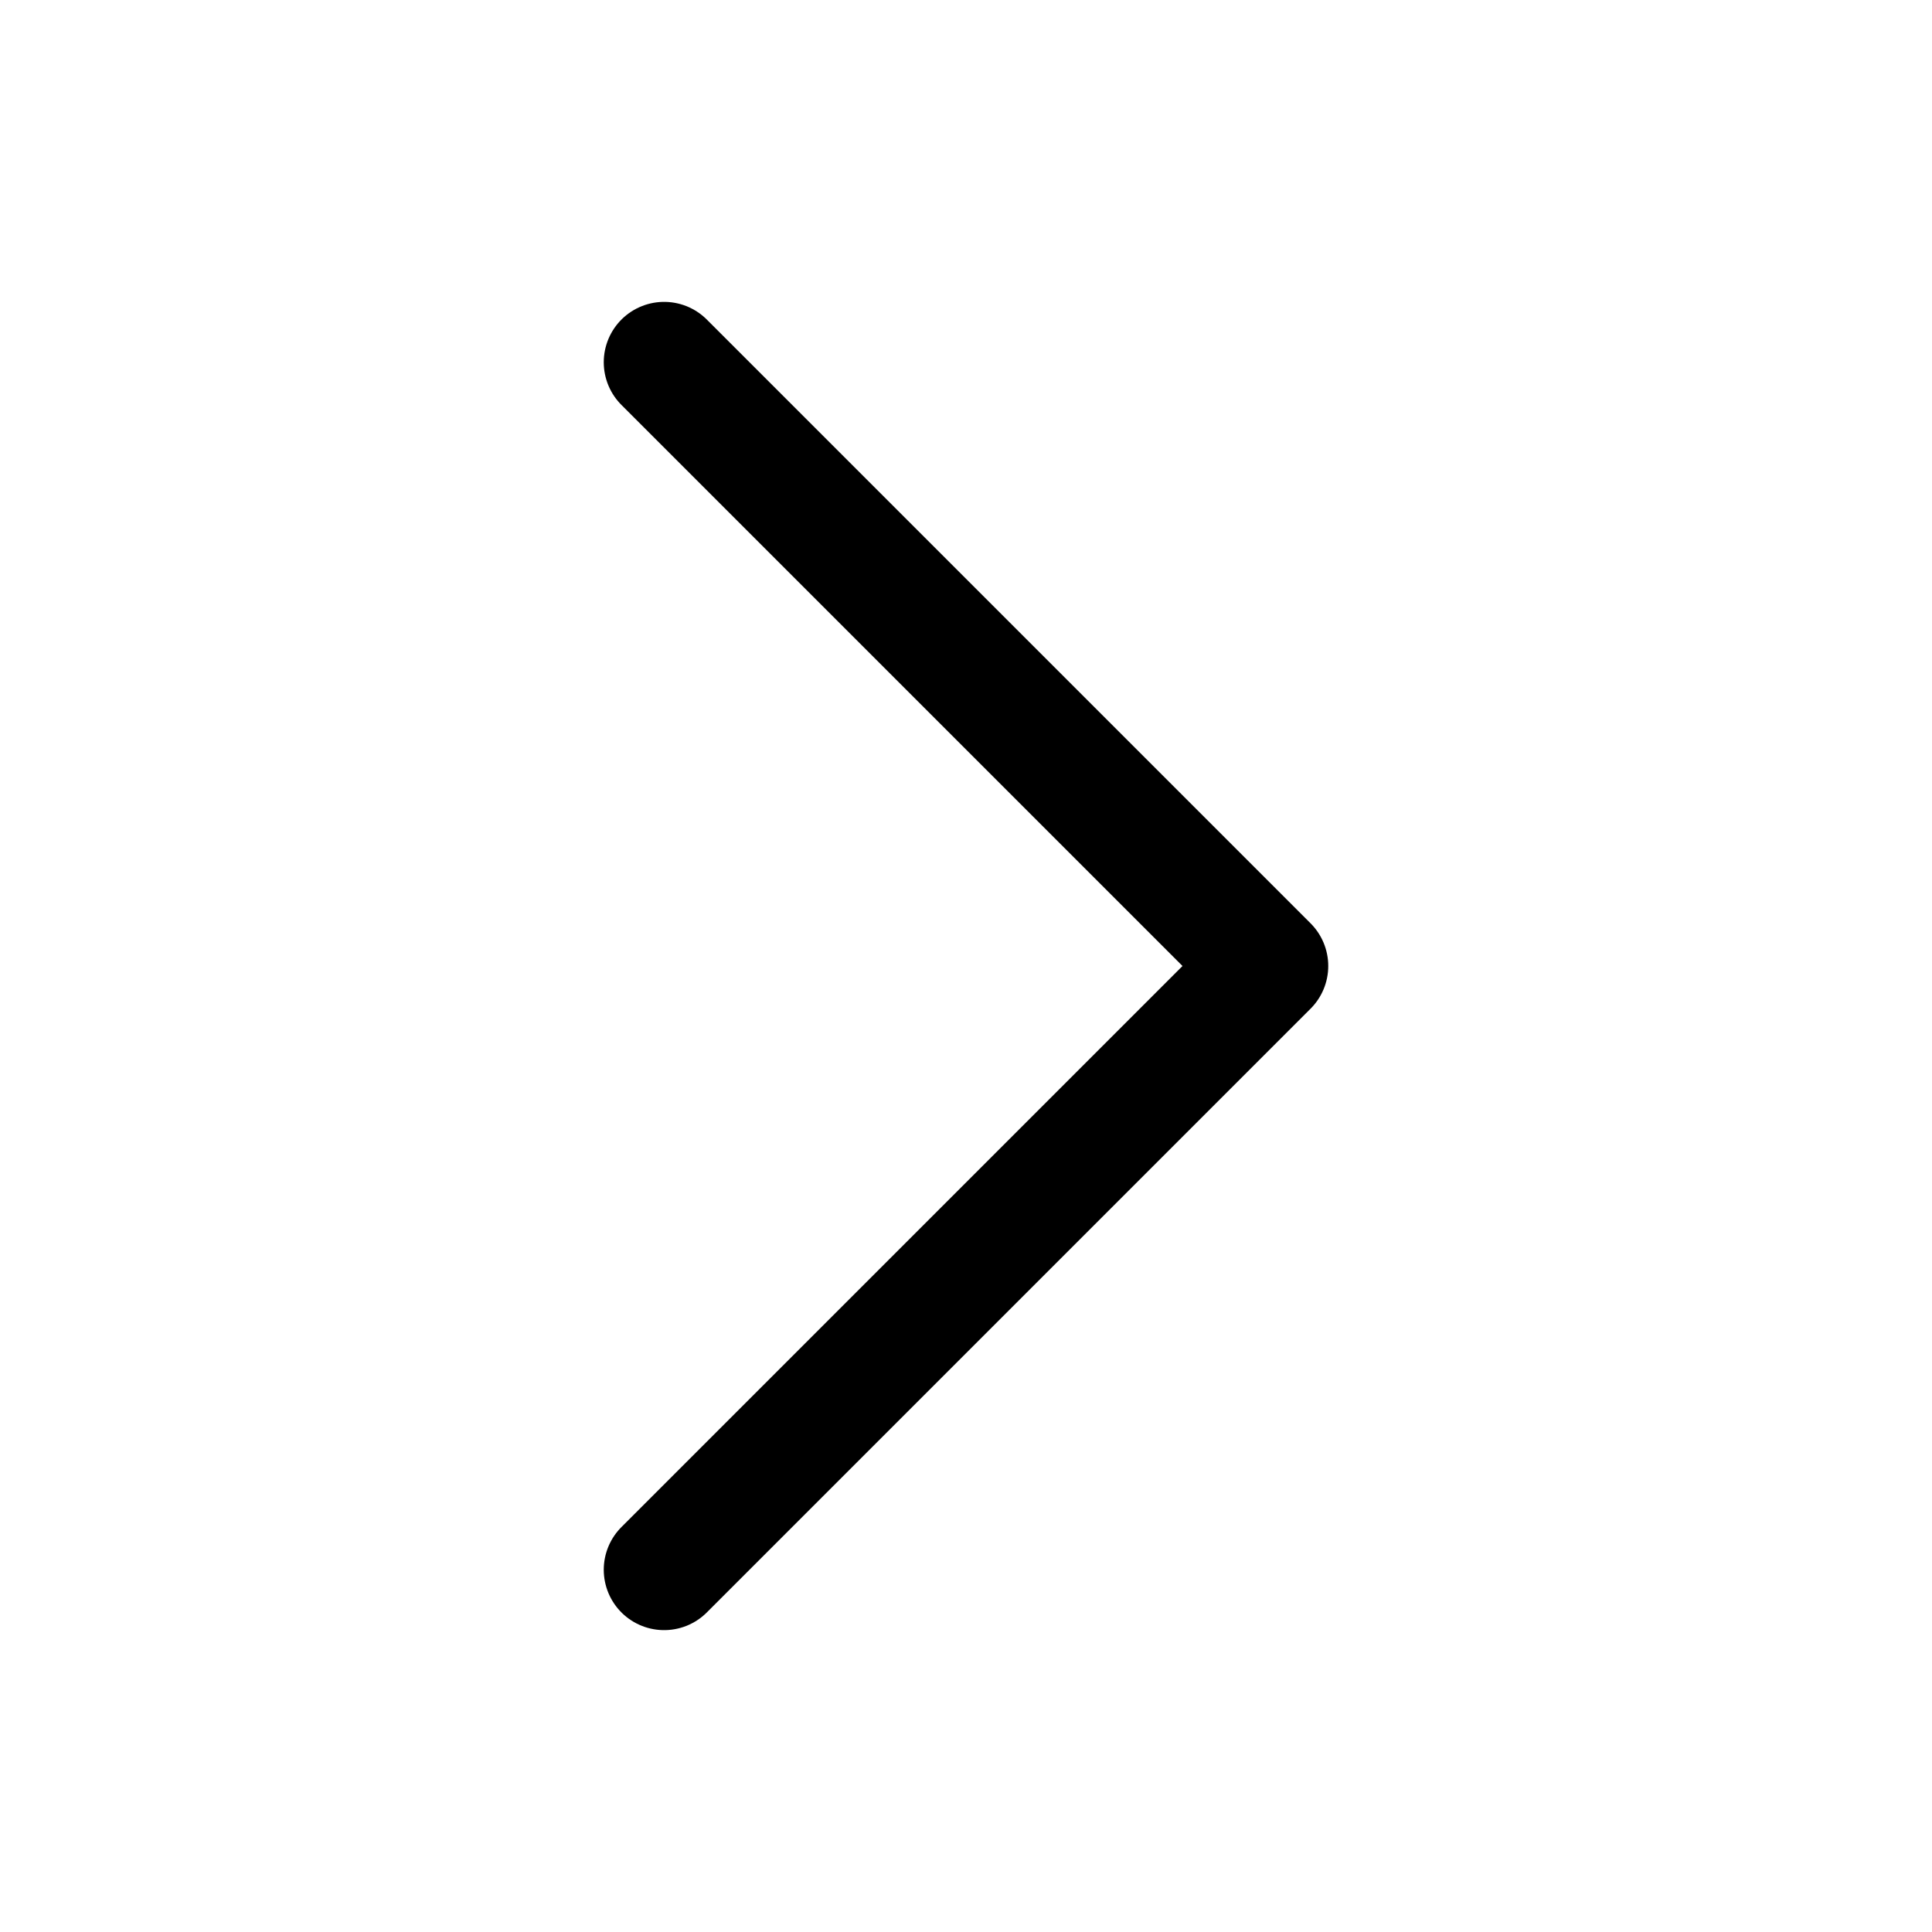
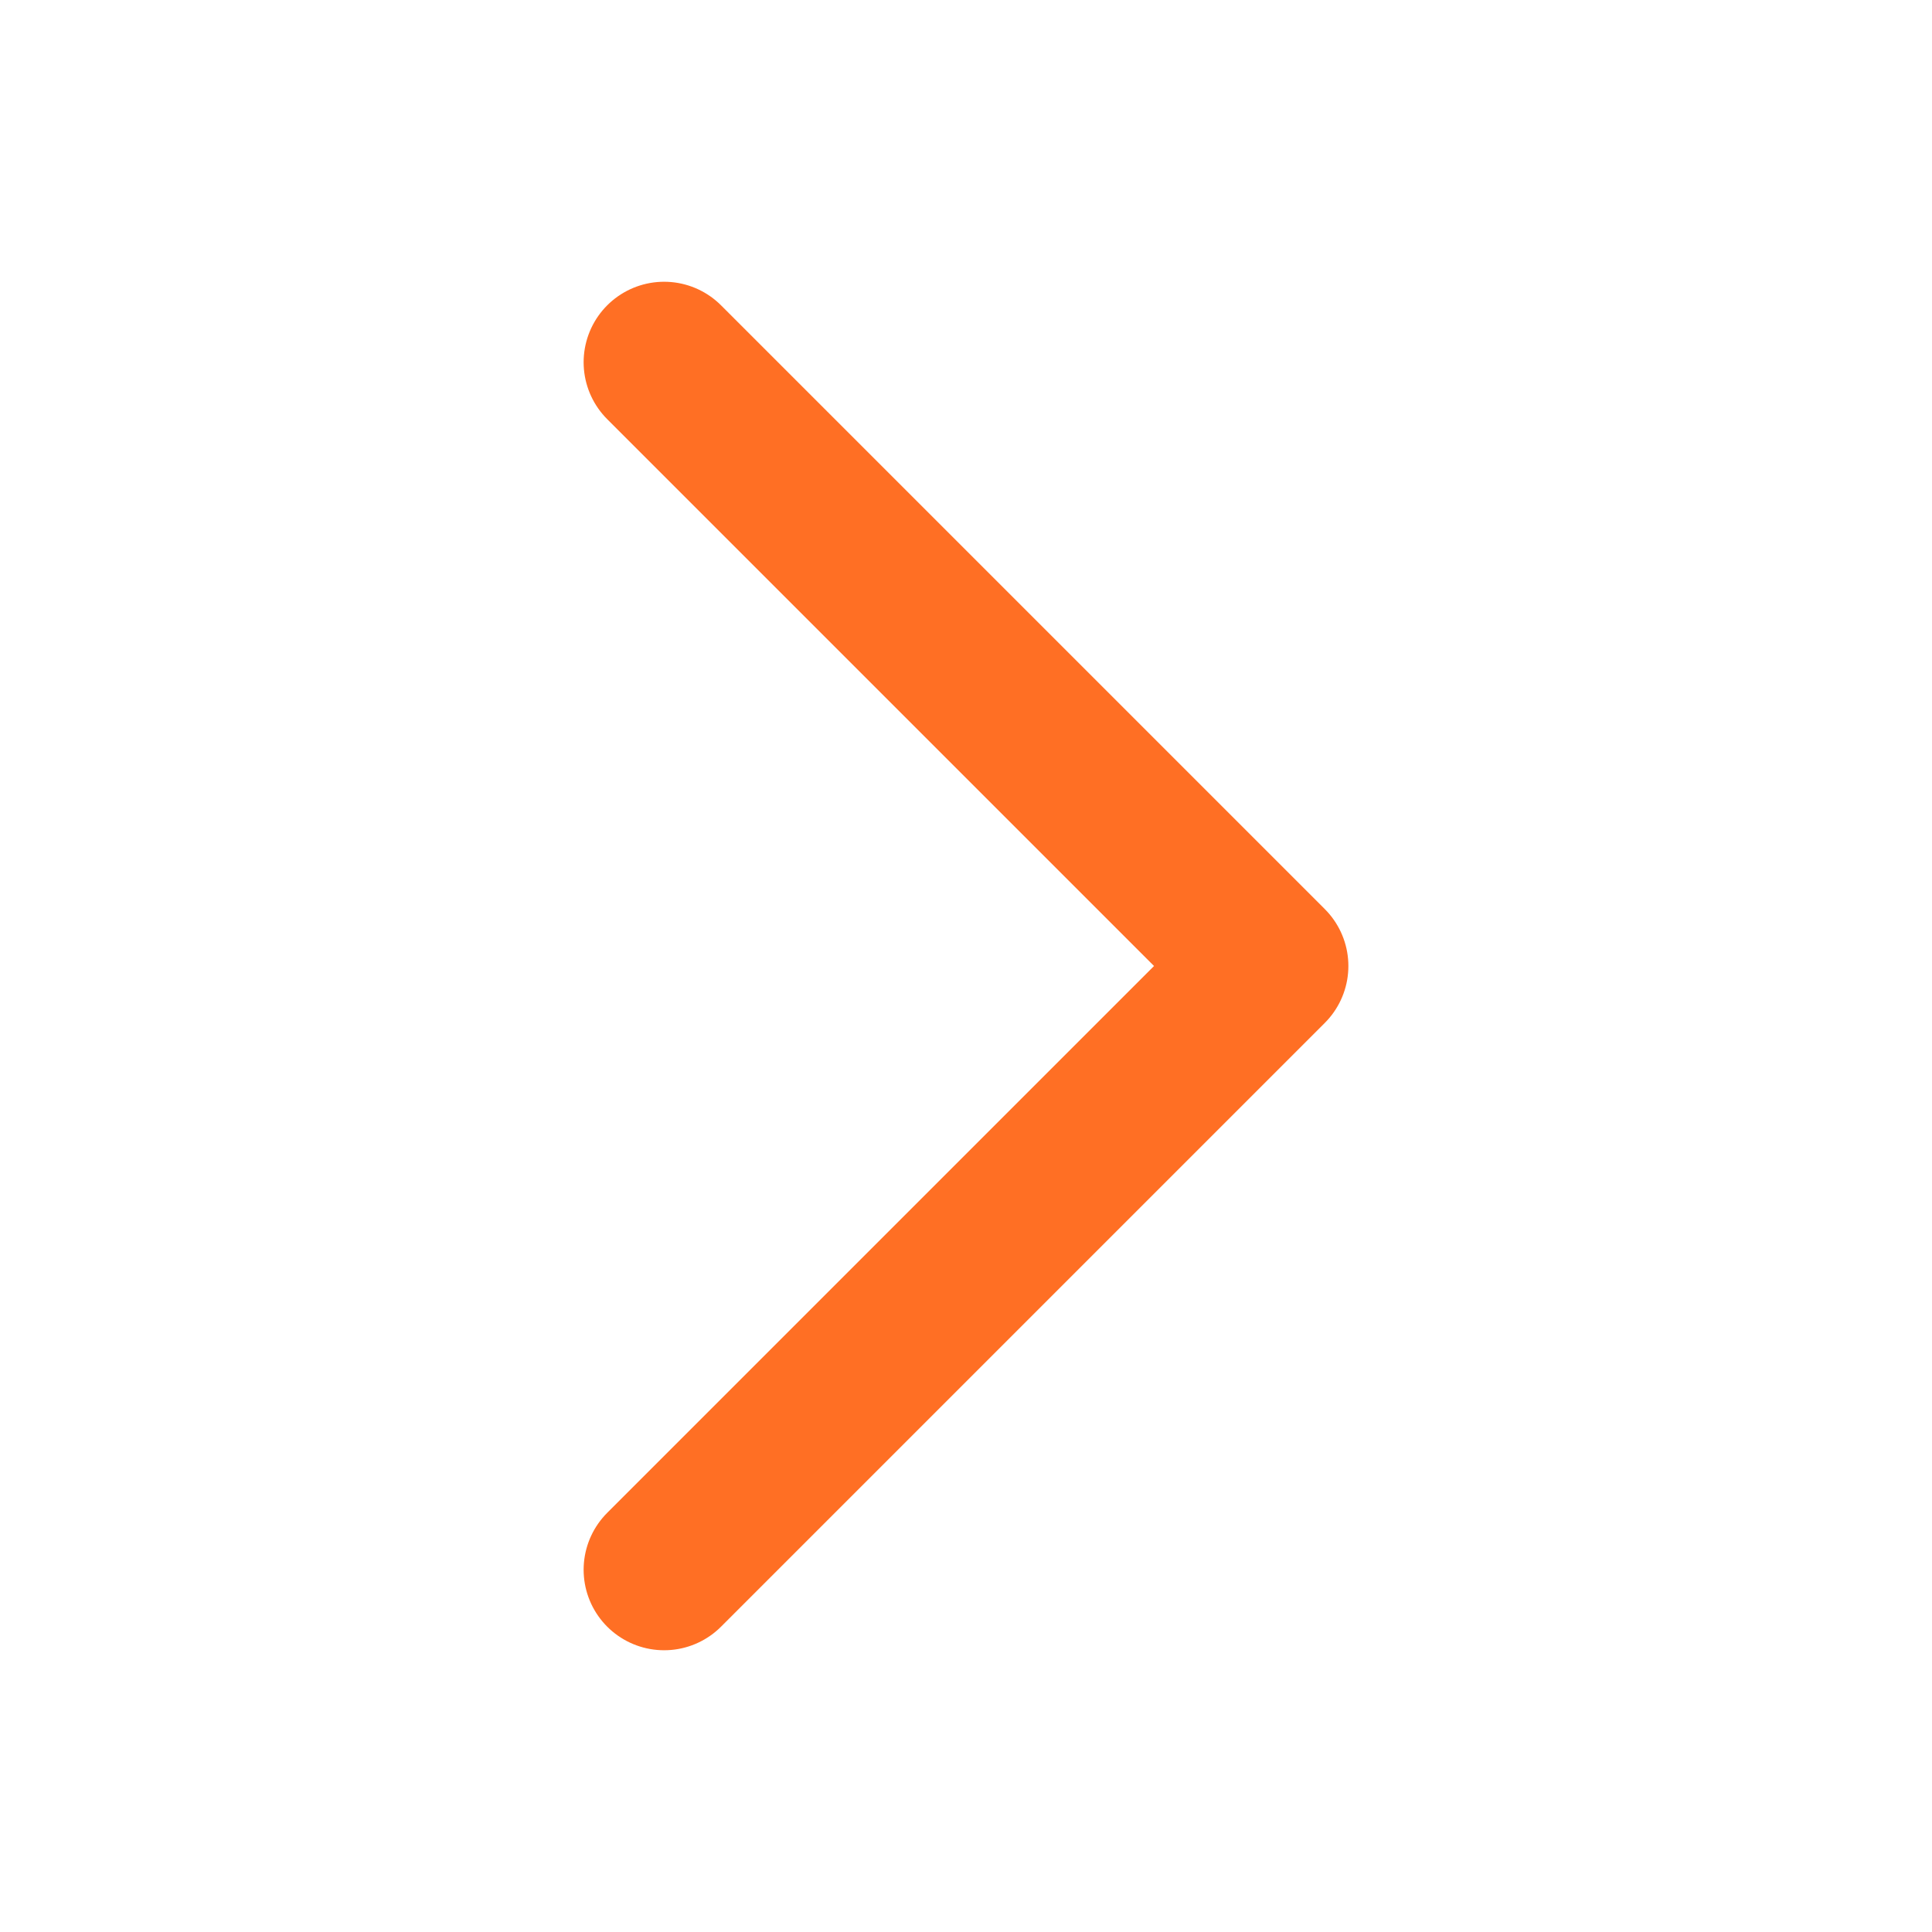
- <svg xmlns="http://www.w3.org/2000/svg" fill="none" viewBox="0 0 24 24" stroke-width="1.5" stroke="currentColor" class="w-6 h-6">
+ <svg xmlns="http://www.w3.org/2000/svg" fill="none" viewBox="0 0 24 24" stroke-width="2" stroke="#FF6F24" class="w-6 h-6">
  <path stroke-linecap="round" stroke-linejoin="round" d="M8.25 4.5l7.5 7.5-7.5 7.5" />
</svg>
